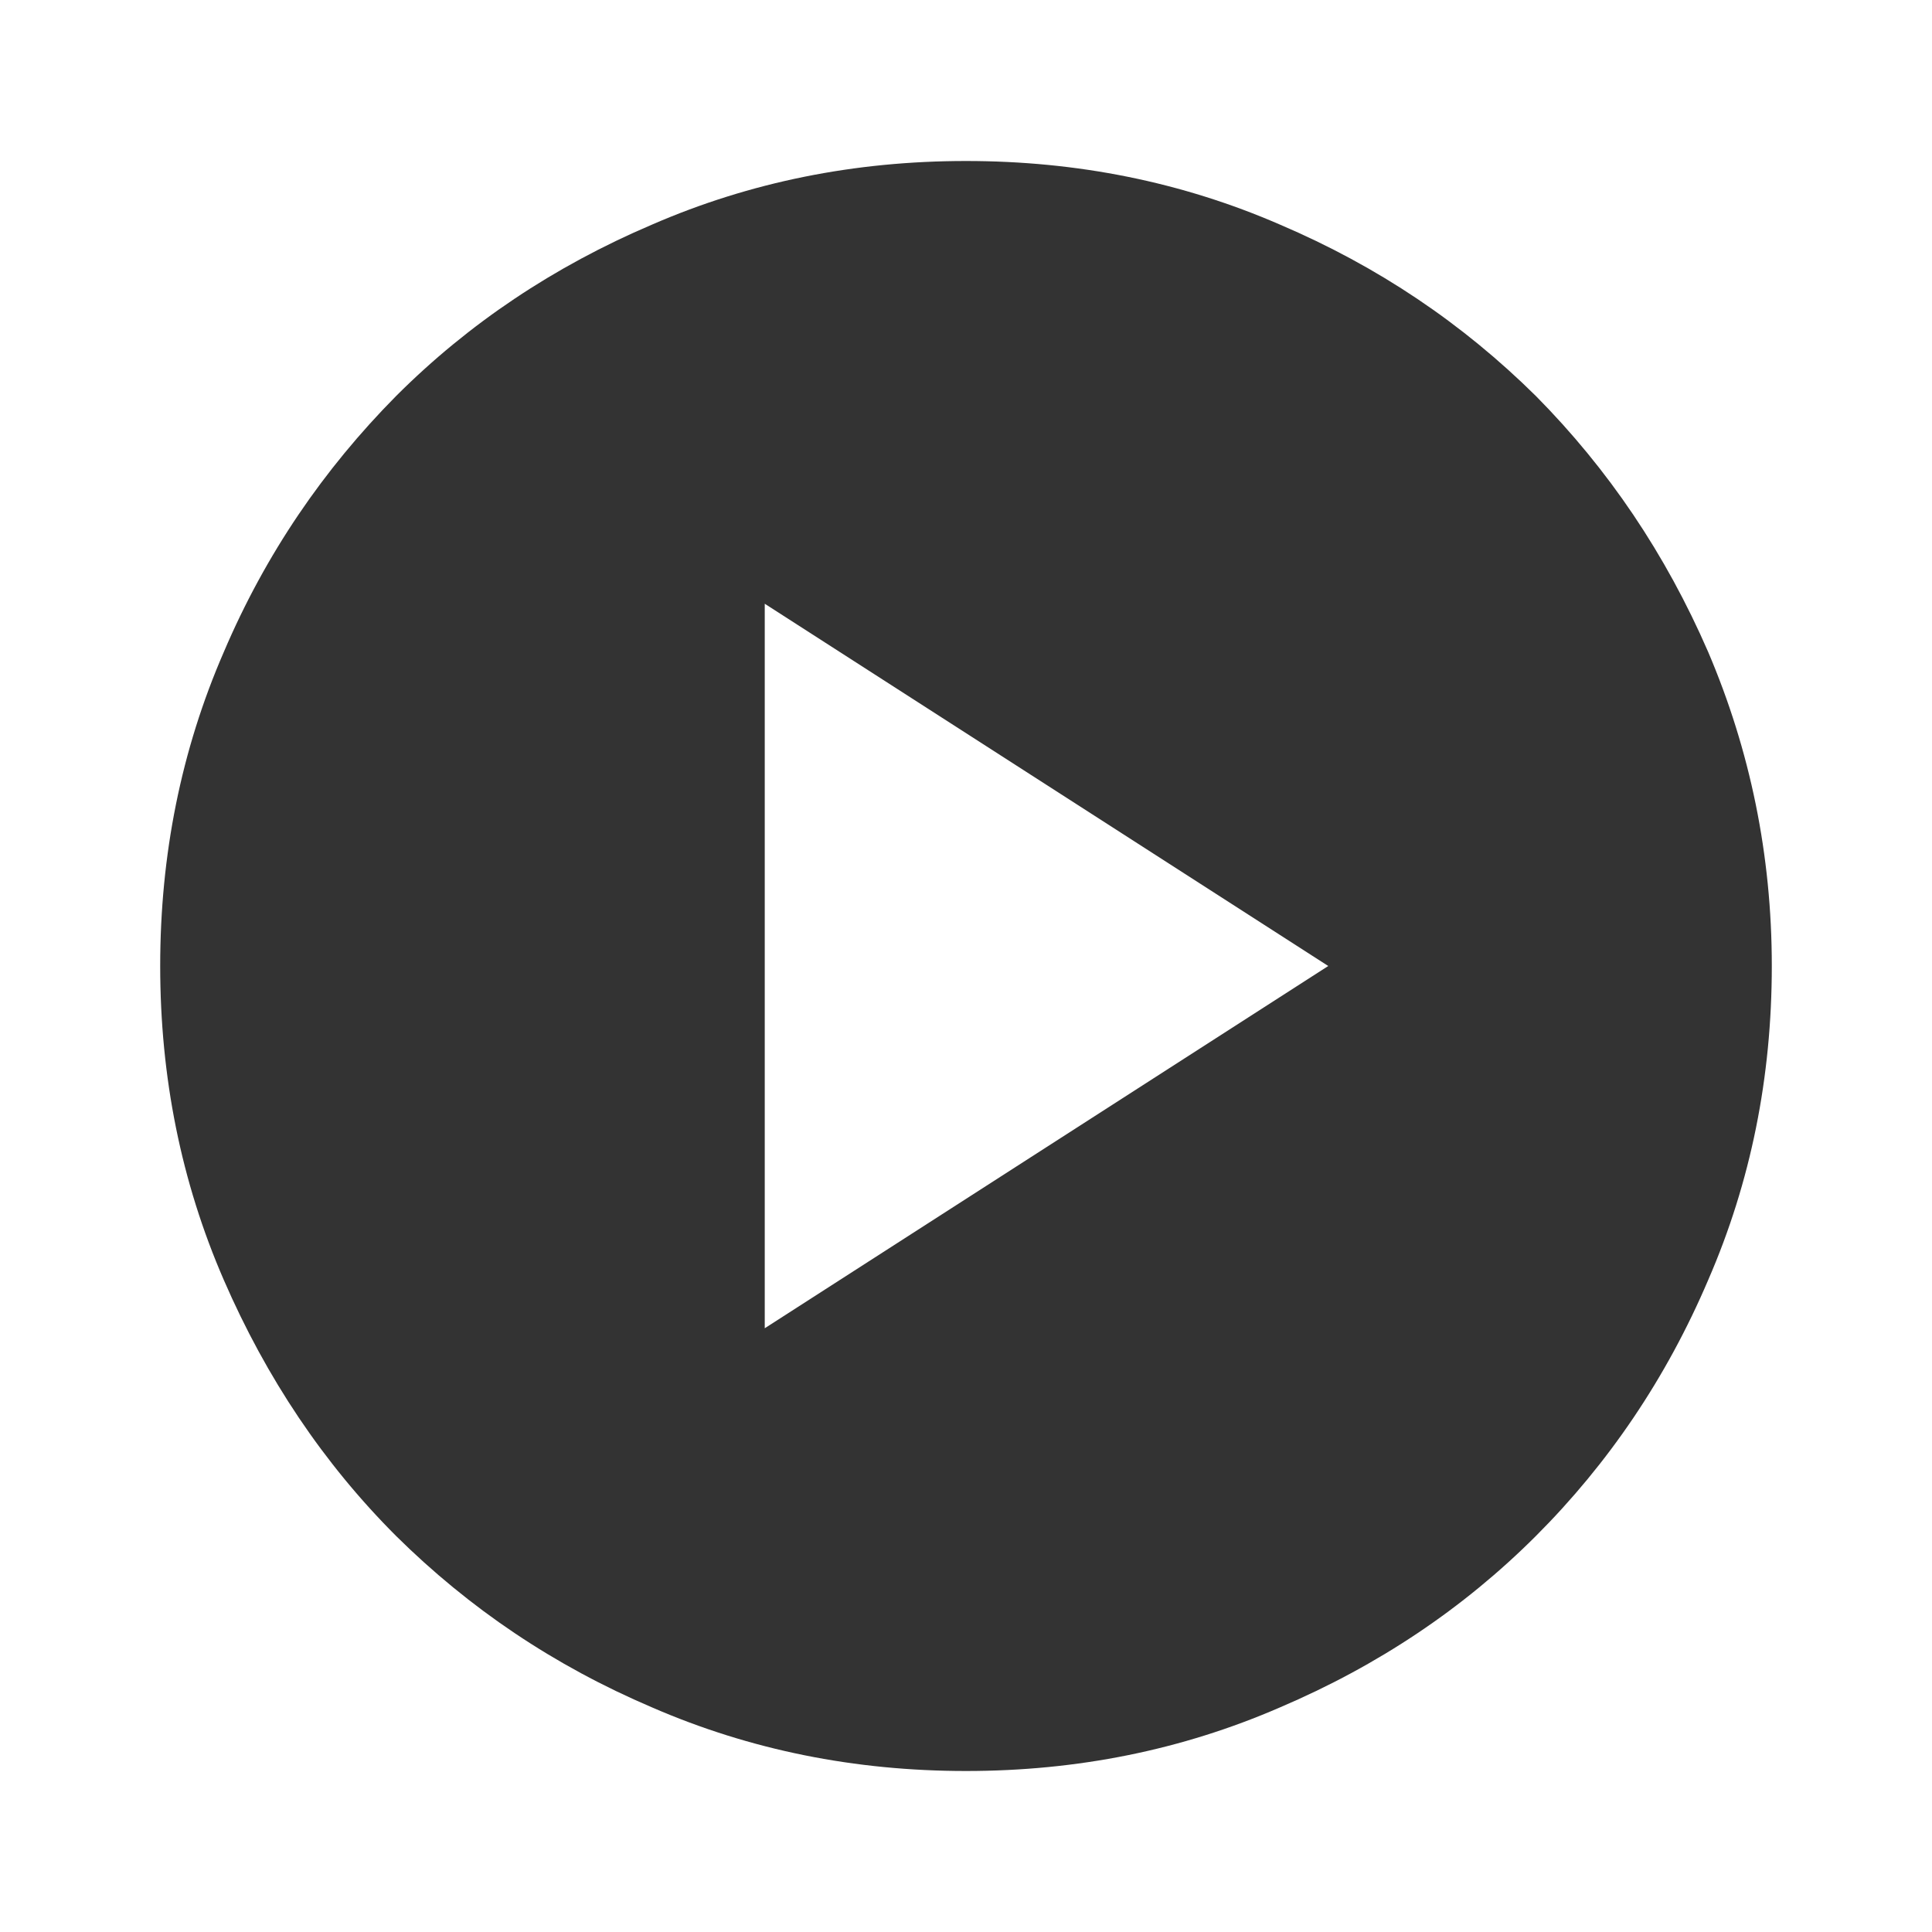
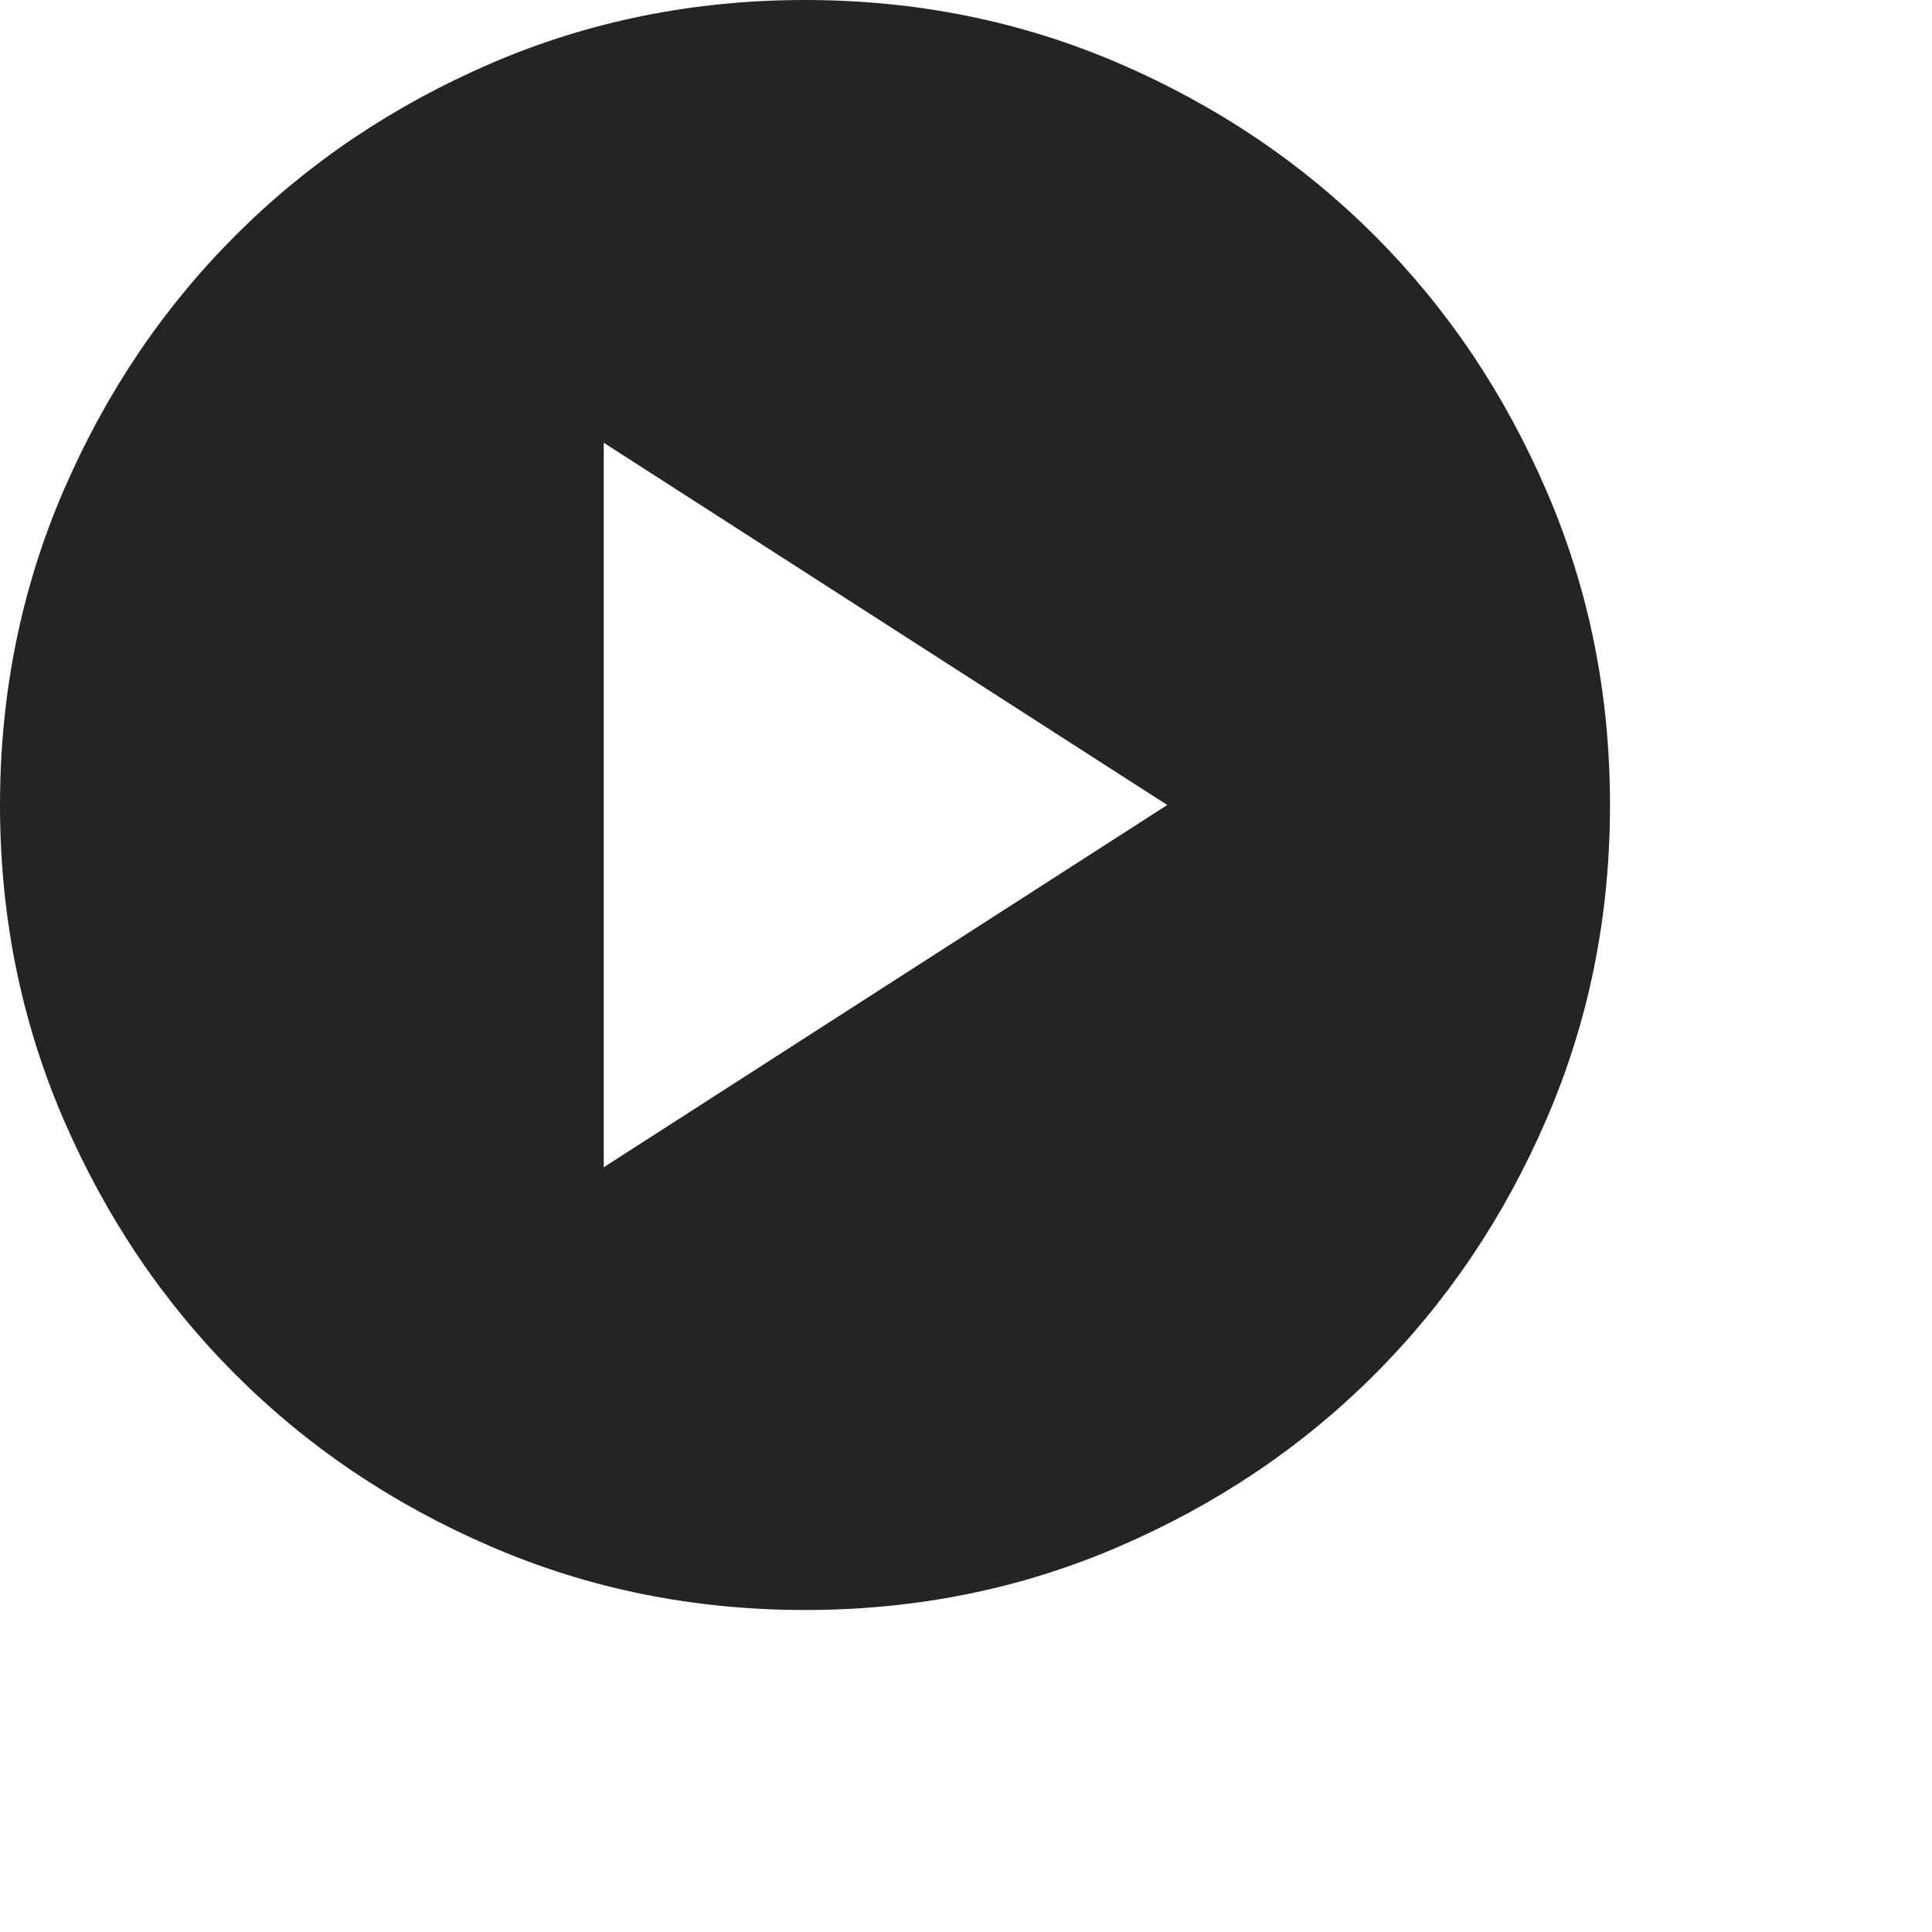
- <svg xmlns="http://www.w3.org/2000/svg" id="Layer_1" data-name="Layer 1" viewBox="0 0 24 24">
-   <defs>
-     <style>
-       .cls-1 {
-         fill: #333;
-       }
-     </style>
-   </defs>
-   <path class="cls-1" d="M9.5,16.5l7-4.5-7-4.5v9ZM12,22c-1.38,0-2.68-.26-3.9-.79-1.22-.52-2.27-1.23-3.18-2.13-.9-.9-1.61-1.96-2.14-3.18-.53-1.22-.79-2.52-.79-3.9s.26-2.68.79-3.9c.52-1.22,1.24-2.27,2.14-3.18.9-.9,1.96-1.61,3.18-2.13,1.22-.53,2.52-.79,3.9-.79s2.68.26,3.9.79c1.22.52,2.27,1.23,3.18,2.13.9.91,1.61,1.96,2.14,3.18.52,1.22.79,2.52.79,3.9s-.26,2.68-.79,3.9c-.52,1.22-1.24,2.28-2.14,3.18-.9.9-1.96,1.61-3.18,2.13-1.22.53-2.52.79-3.9.79Z" />
+ <svg xmlns="http://www.w3.org/2000/svg" width="21" height="21" viewBox="0 0 24 24" fill="none">
+   <path d="M7.5 14.5L14.5 10L7.5 5.5V14.5ZM10 20C8.617 20 7.317 19.738 6.1 19.212C4.883 18.688 3.825 17.975 2.925 17.075C2.025 16.175 1.312 15.117 0.787 13.9C0.263 12.683 0 11.383 0 10C0 8.617 0.263 7.317 0.787 6.1C1.312 4.883 2.025 3.825 2.925 2.925C3.825 2.025 4.883 1.312 6.1 0.787C7.317 0.263 8.617 0 10 0C11.383 0 12.683 0.263 13.9 0.787C15.117 1.312 16.175 2.025 17.075 2.925C17.975 3.825 18.688 4.883 19.212 6.1C19.738 7.317 20 8.617 20 10C20 11.383 19.738 12.683 19.212 13.9C18.688 15.117 17.975 16.175 17.075 17.075C16.175 17.975 15.117 18.688 13.9 19.212C12.683 19.738 11.383 20 10 20Z" fill="#242424" />
</svg>
